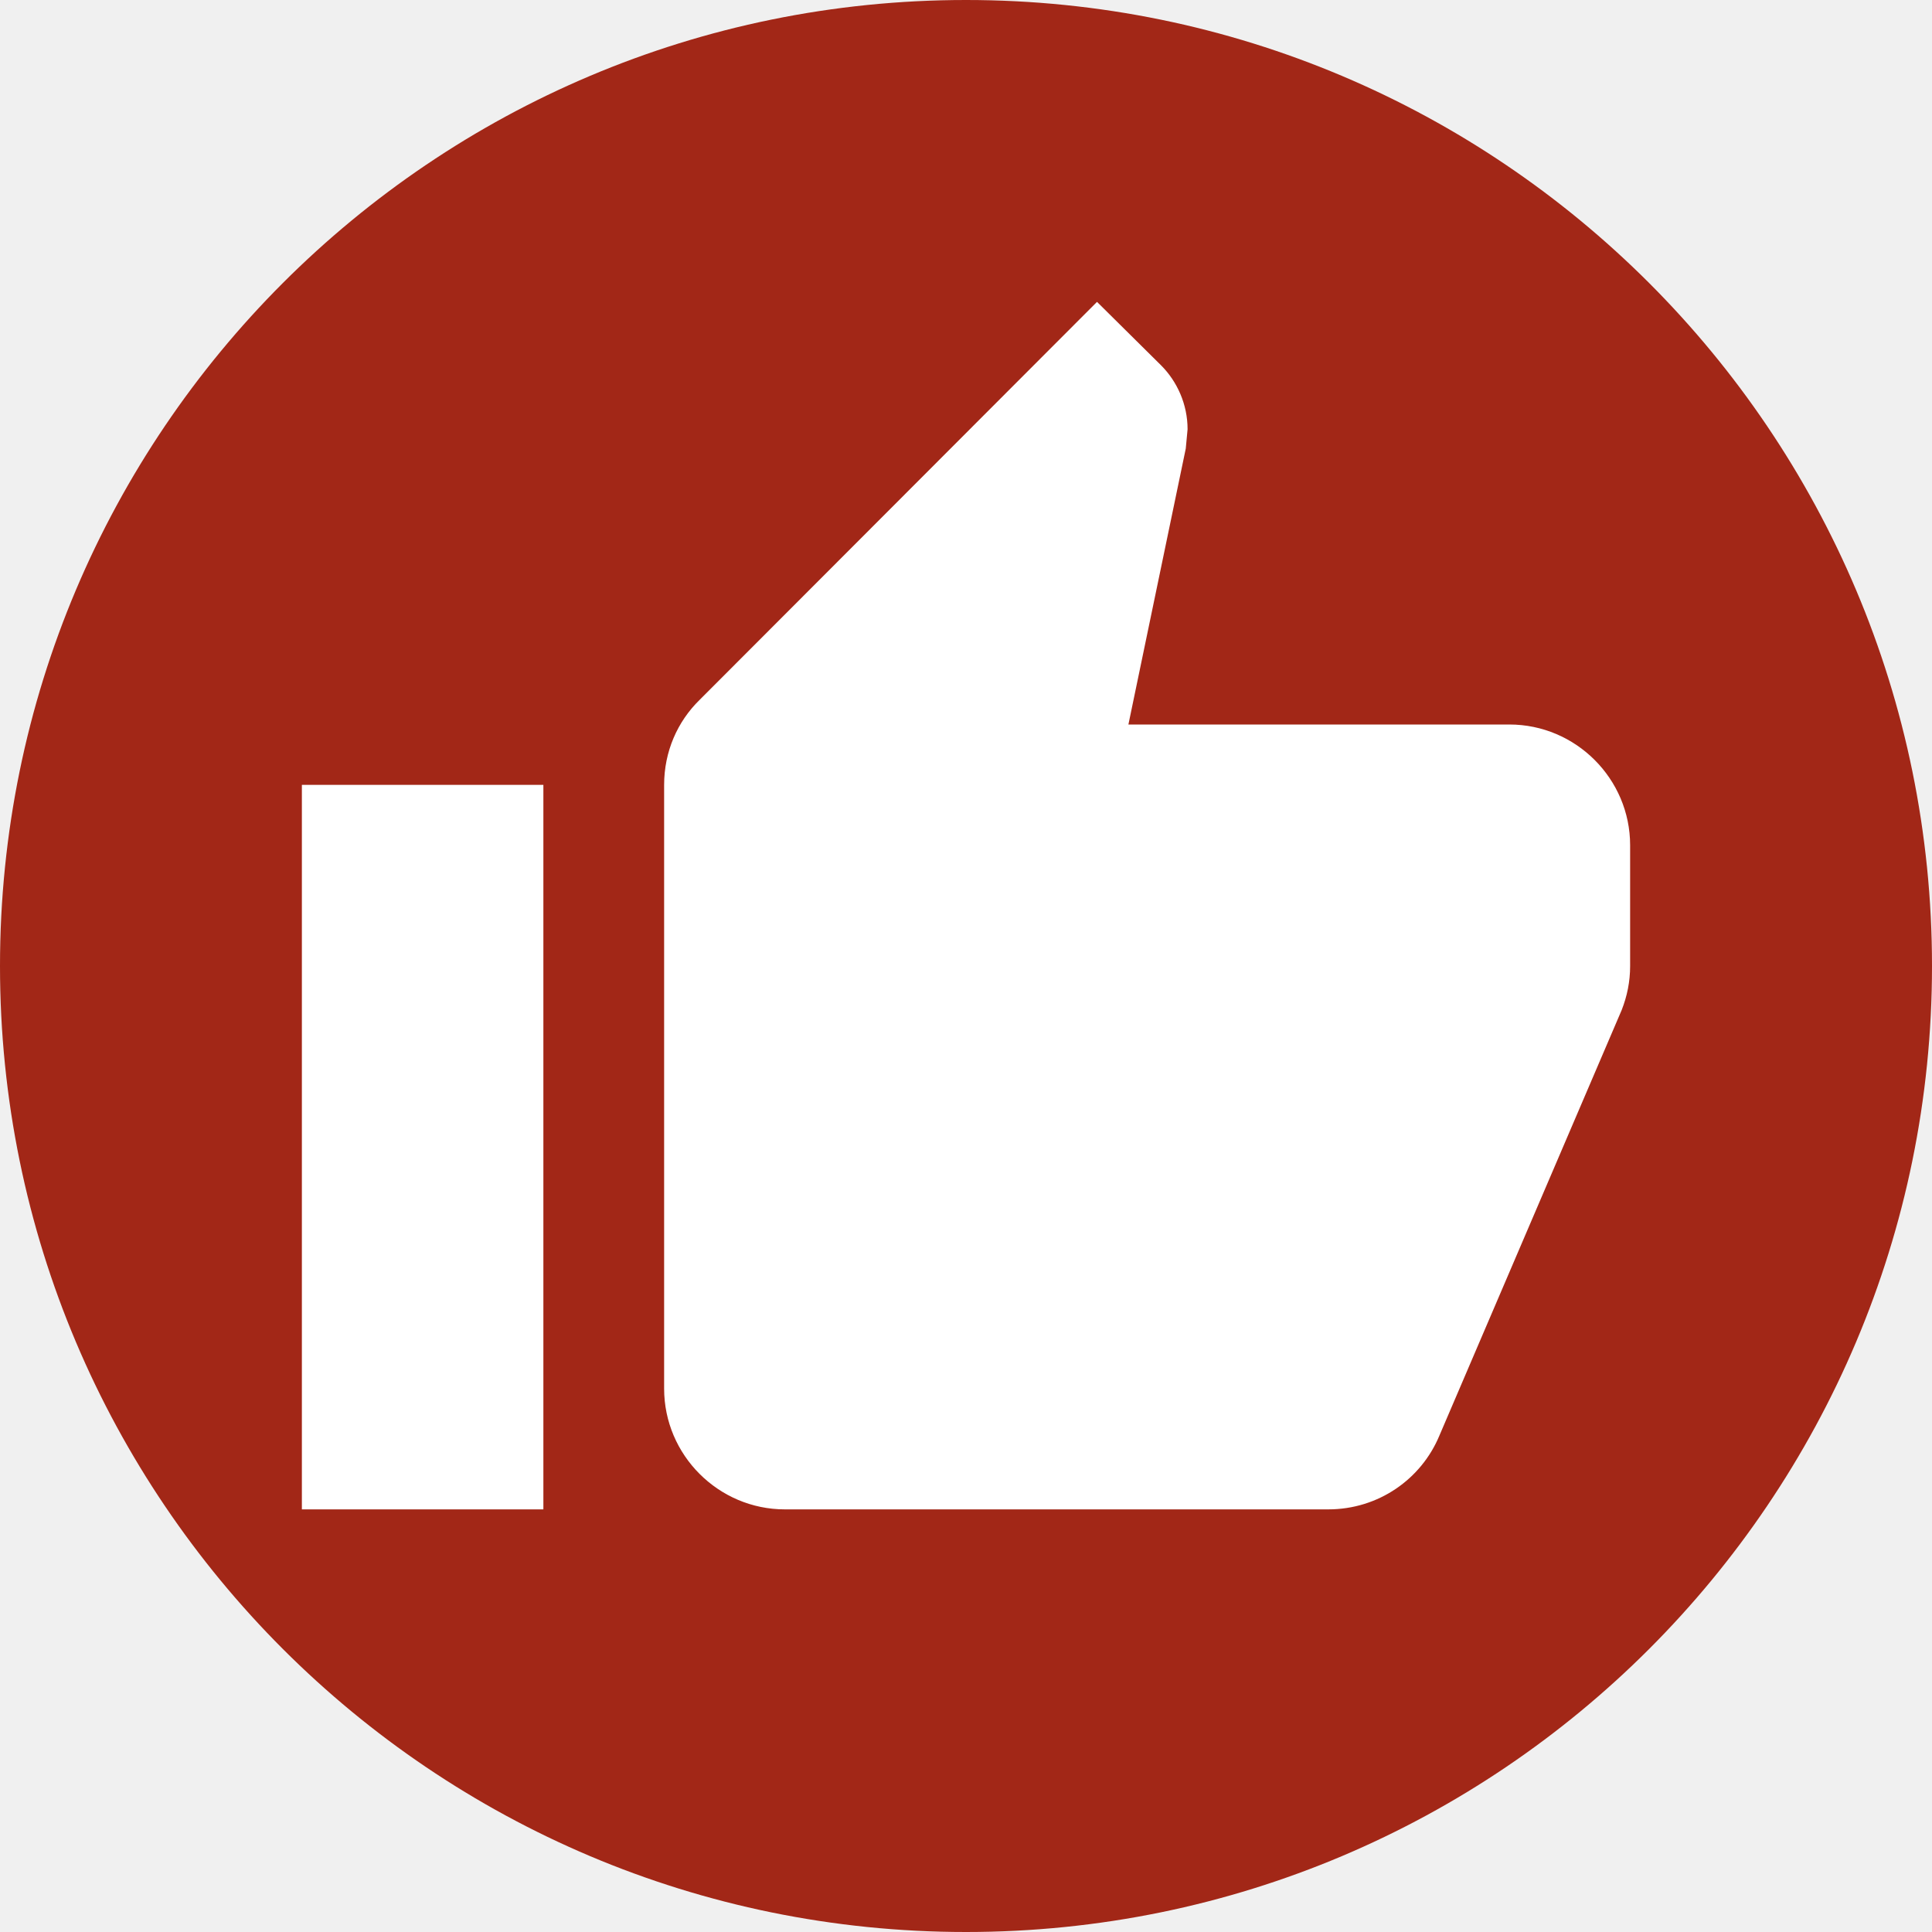
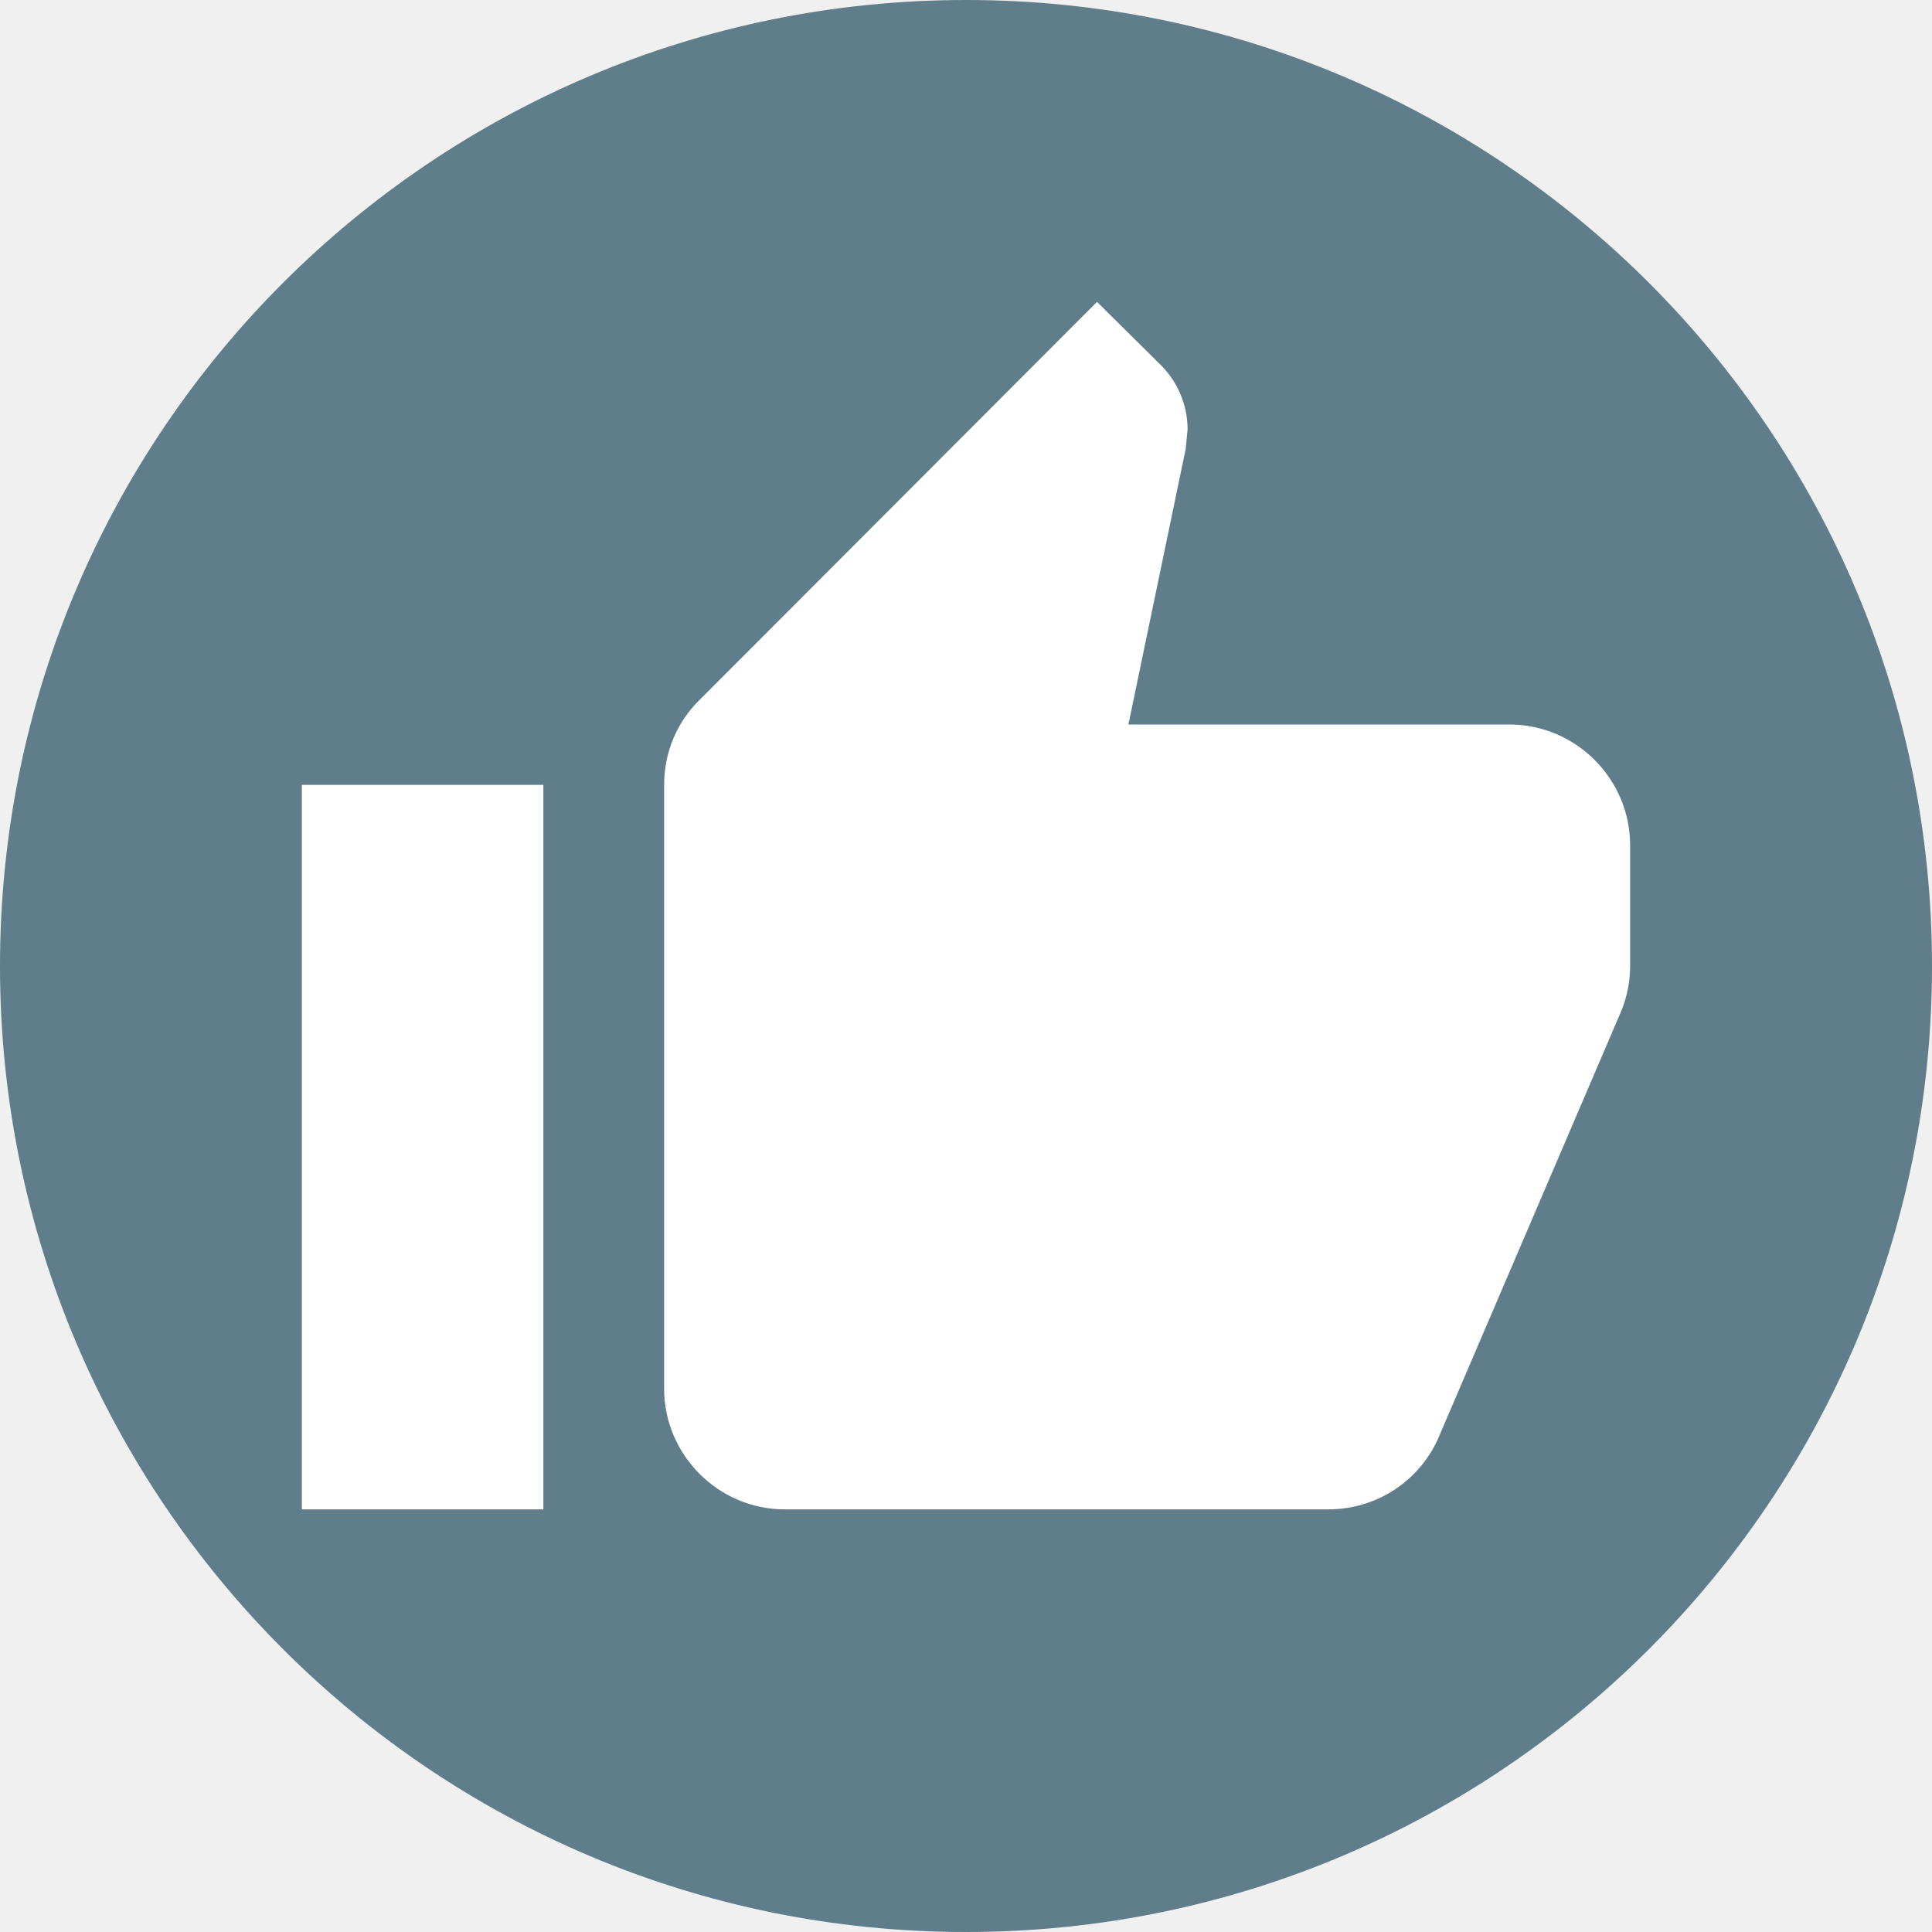
<svg xmlns="http://www.w3.org/2000/svg" viewBox="-4 -4 32 32">
-   <circle cx="12" cy="12" r="16" fill="#a22717" />
+   <circle cx="12" cy="12" r="16" fill="#607d8b" />
  <path d="M1 21h4V9H1zm22-11c0-1.1-.9-2-2-2h-6.31l.95-4.57.03-.32c0-.41-.17-.79-.44-1.06L14.17 1 7.59 7.59C7.22 7.95 7 8.45 7 9v10c0 1.1.9 2 2 2h9c.83 0 1.54-.5 1.84-1.22l3.02-7.05c.09-.23.14-.47.14-.73z" fill="white" />
</svg>
